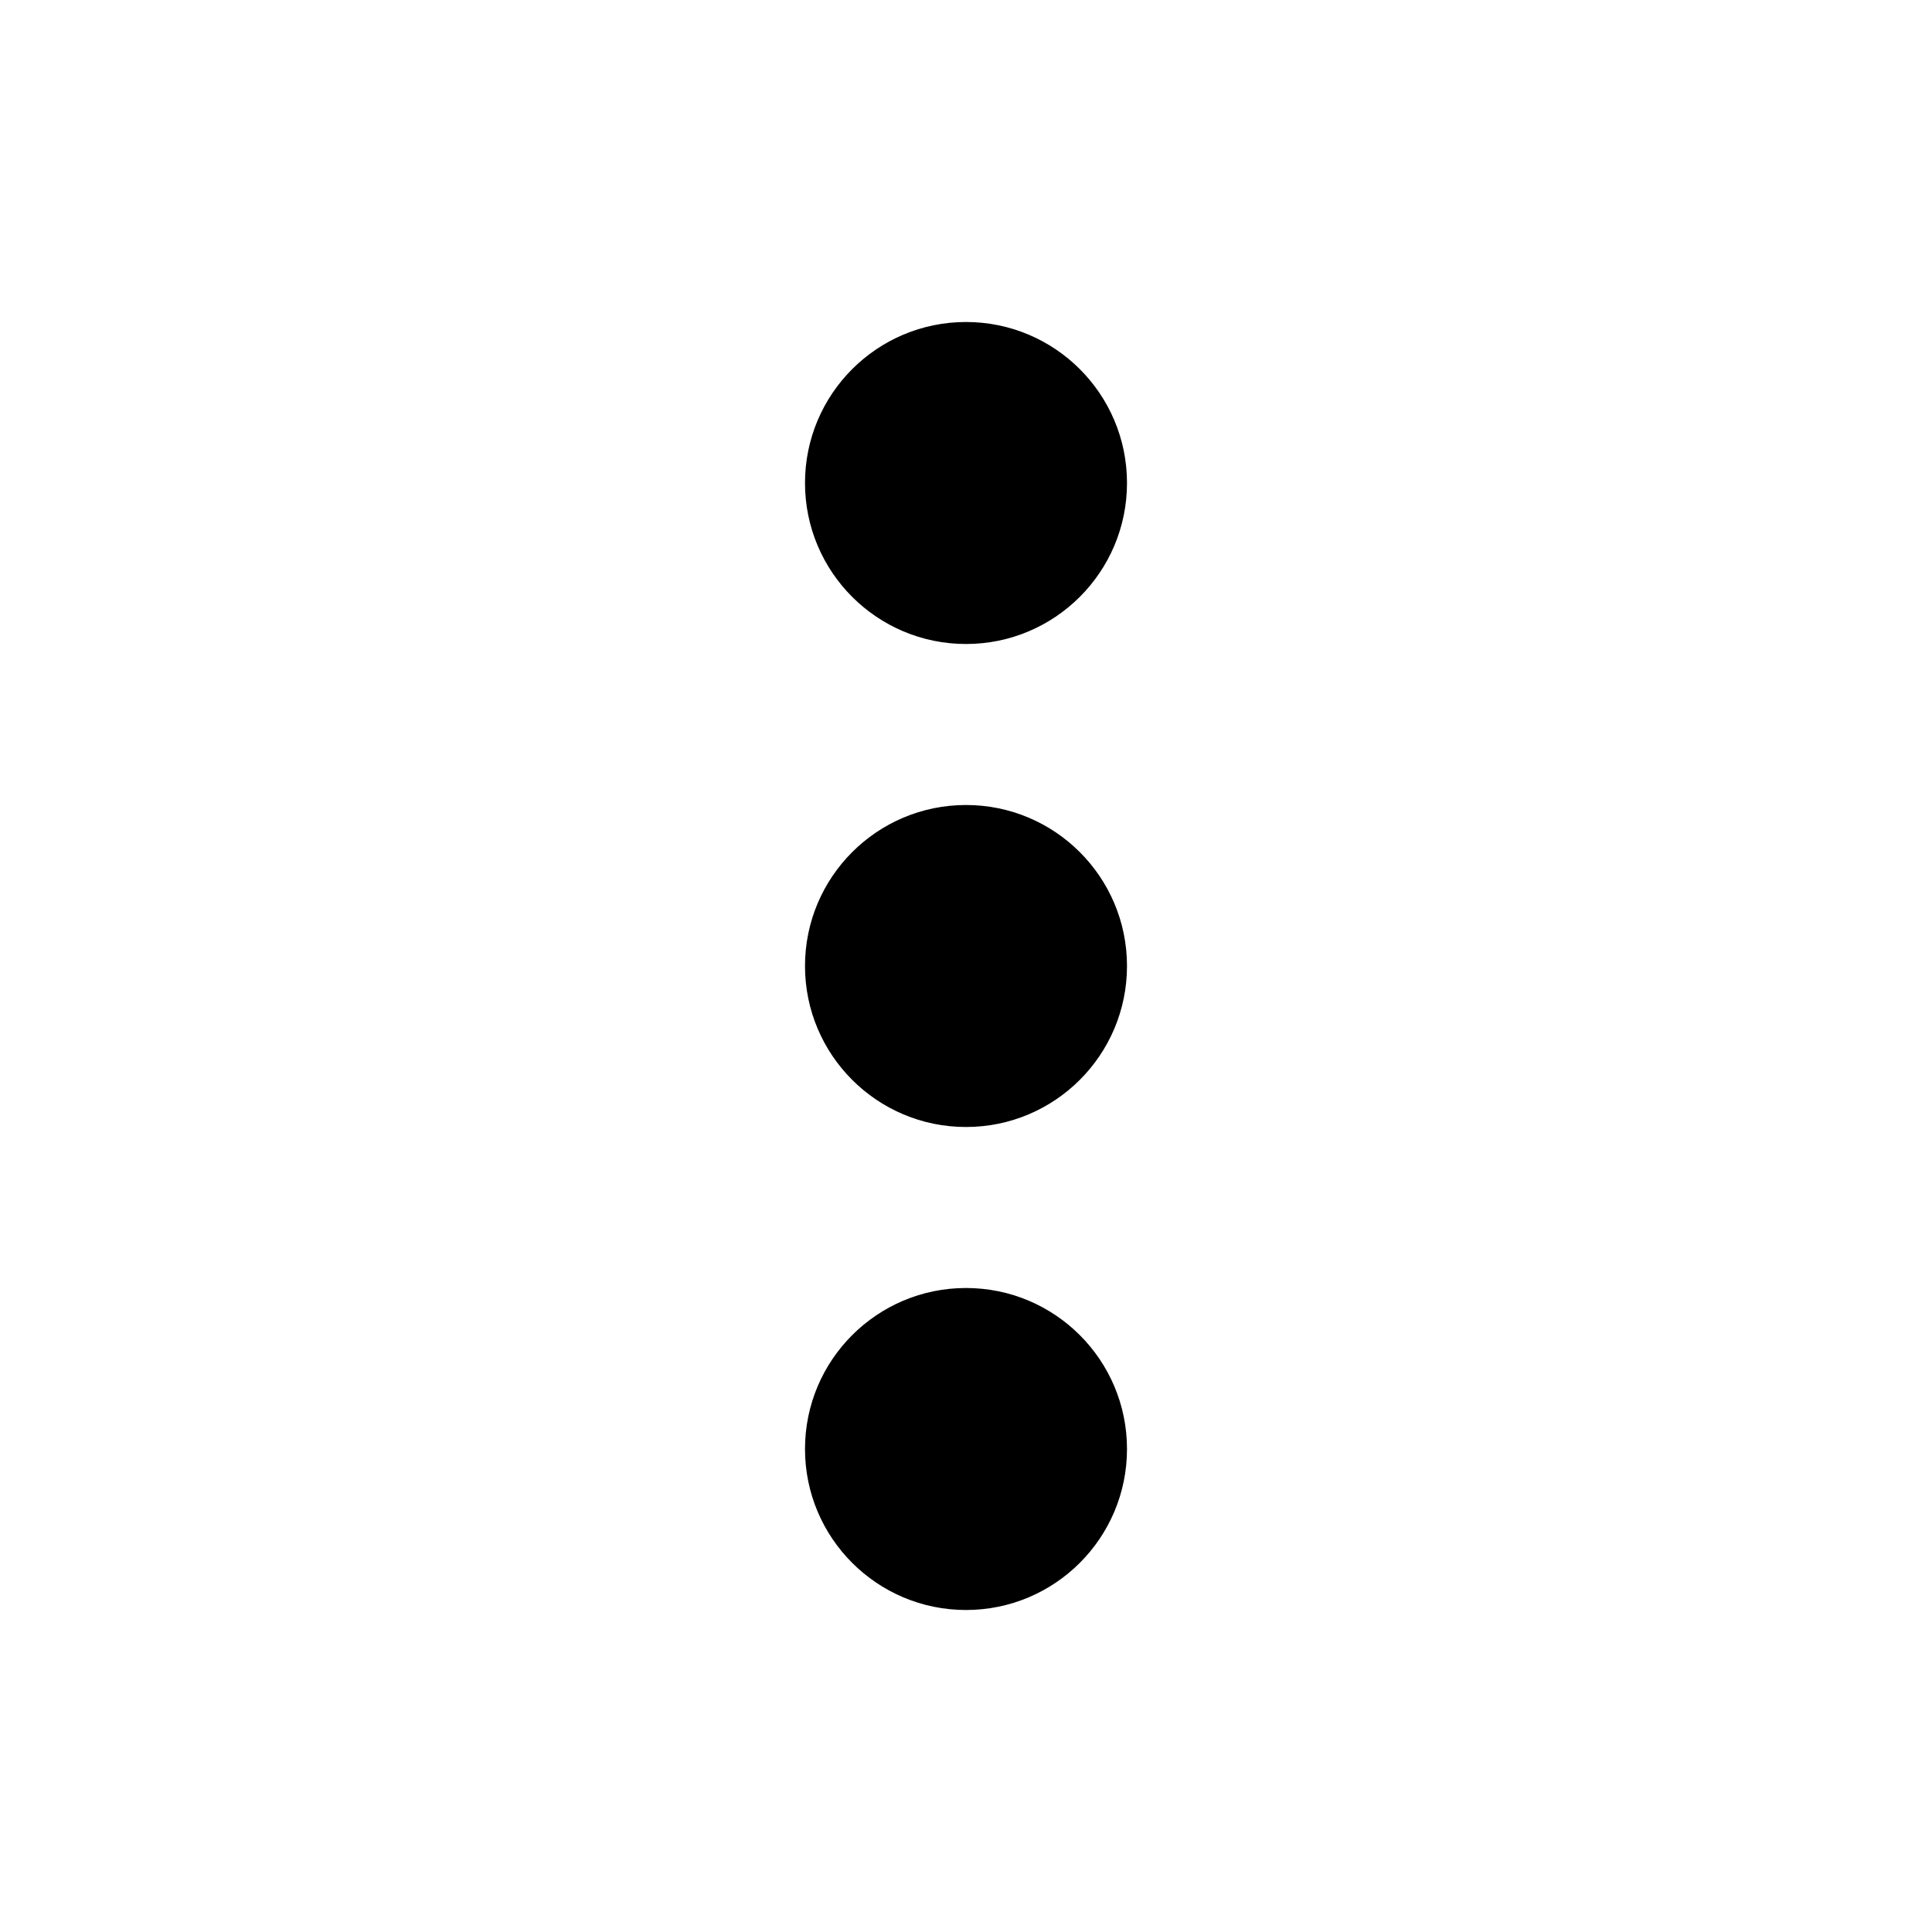
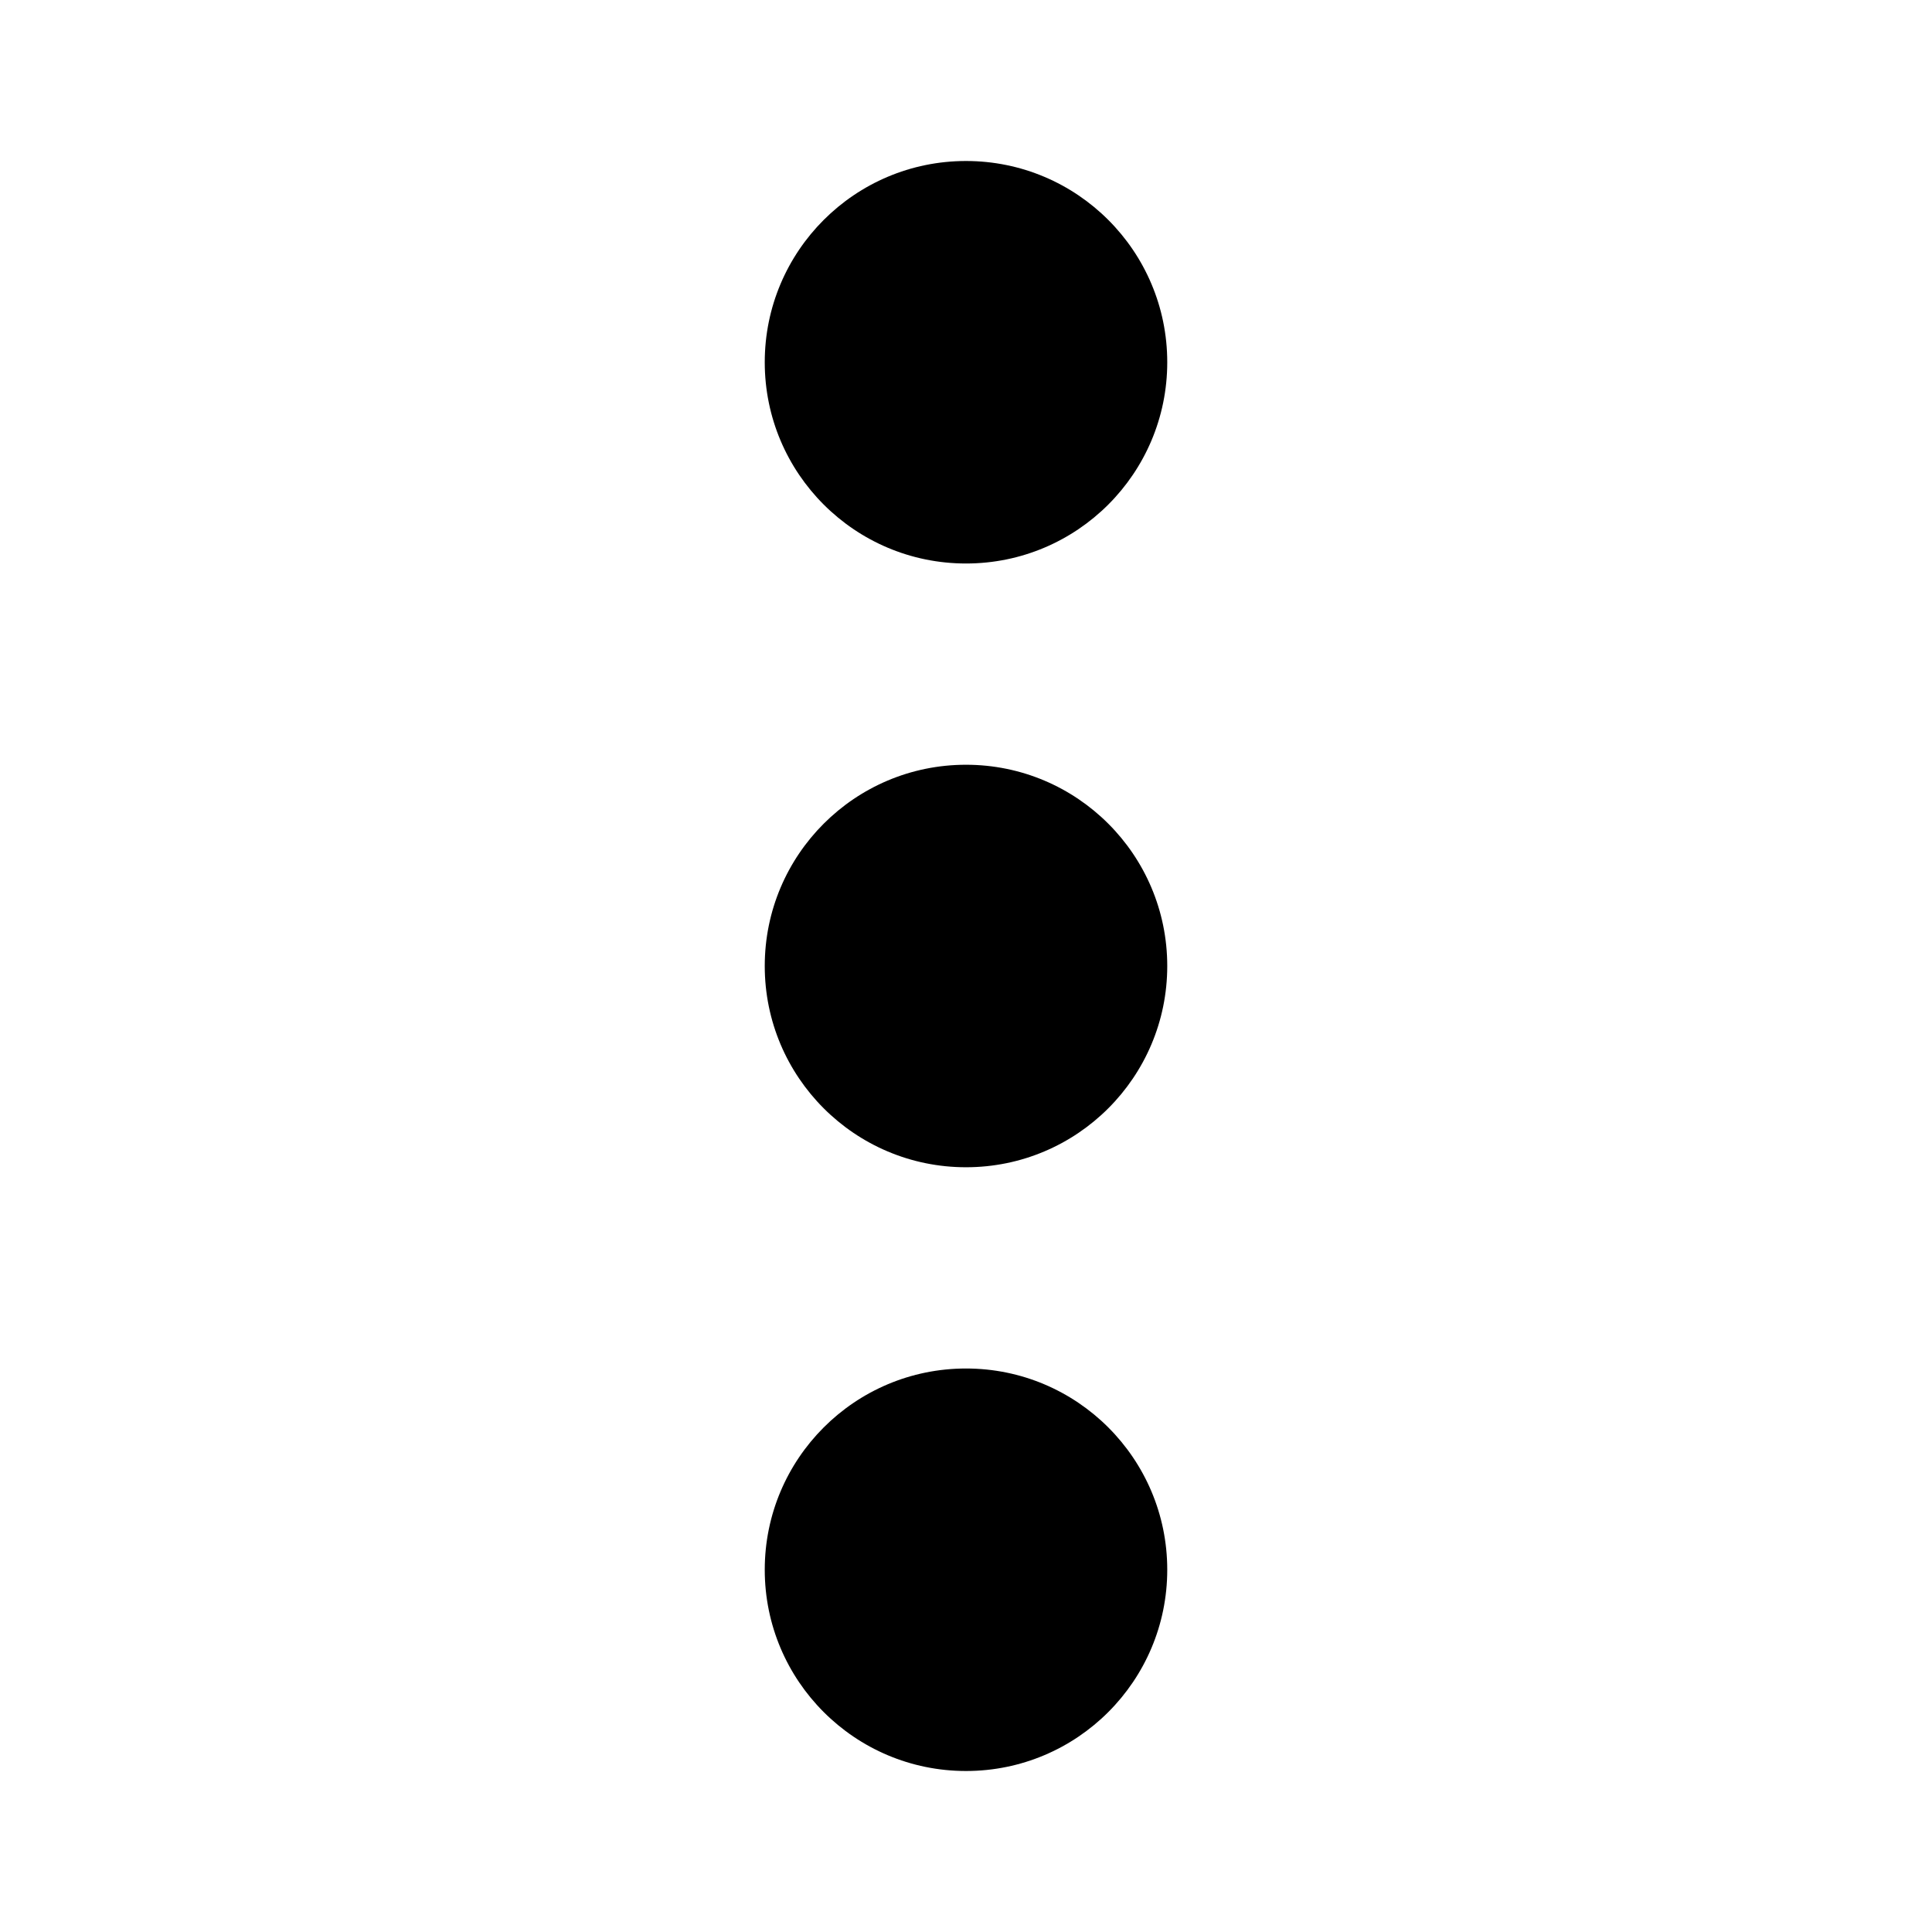
<svg xmlns="http://www.w3.org/2000/svg" id="icon" viewBox="0 0 24 24">
-   <path d="M12,16A2,2 0 0,1 14,18A2,2 0 0,1 12,20A2,2 0 0,1 10,18A2,2 0 0,1 12,16M12,10A2,2 0 0,1 14,12A2,2 0 0,1 12,14A2,2 0 0,1 10,12A2,2 0 0,1 12,10M12,4A2,2 0 0,1 14,6A2,2 0 0,1 12,8A2,2 0 0,1 10,6A2,2 0 0,1 12,4Z" />
+   <g transform="translate(-3 -3) scale(1.25)">
+     <path d="M12,16A2,2 0 0,1 14,18A2,2 0 0,1 12,20A2,2 0 0,1 10,18A2,2 0 0,1 12,16M12,10A2,2 0 0,1 14,12A2,2 0 0,1 12,14A2,2 0 0,1 10,12A2,2 0 0,1 12,10M12,4A2,2 0 0,1 14,6A2,2 0 0,1 12,8A2,2 0 0,1 10,6A2,2 0 0,1 12,4Z" />
+   </g>
</svg>
